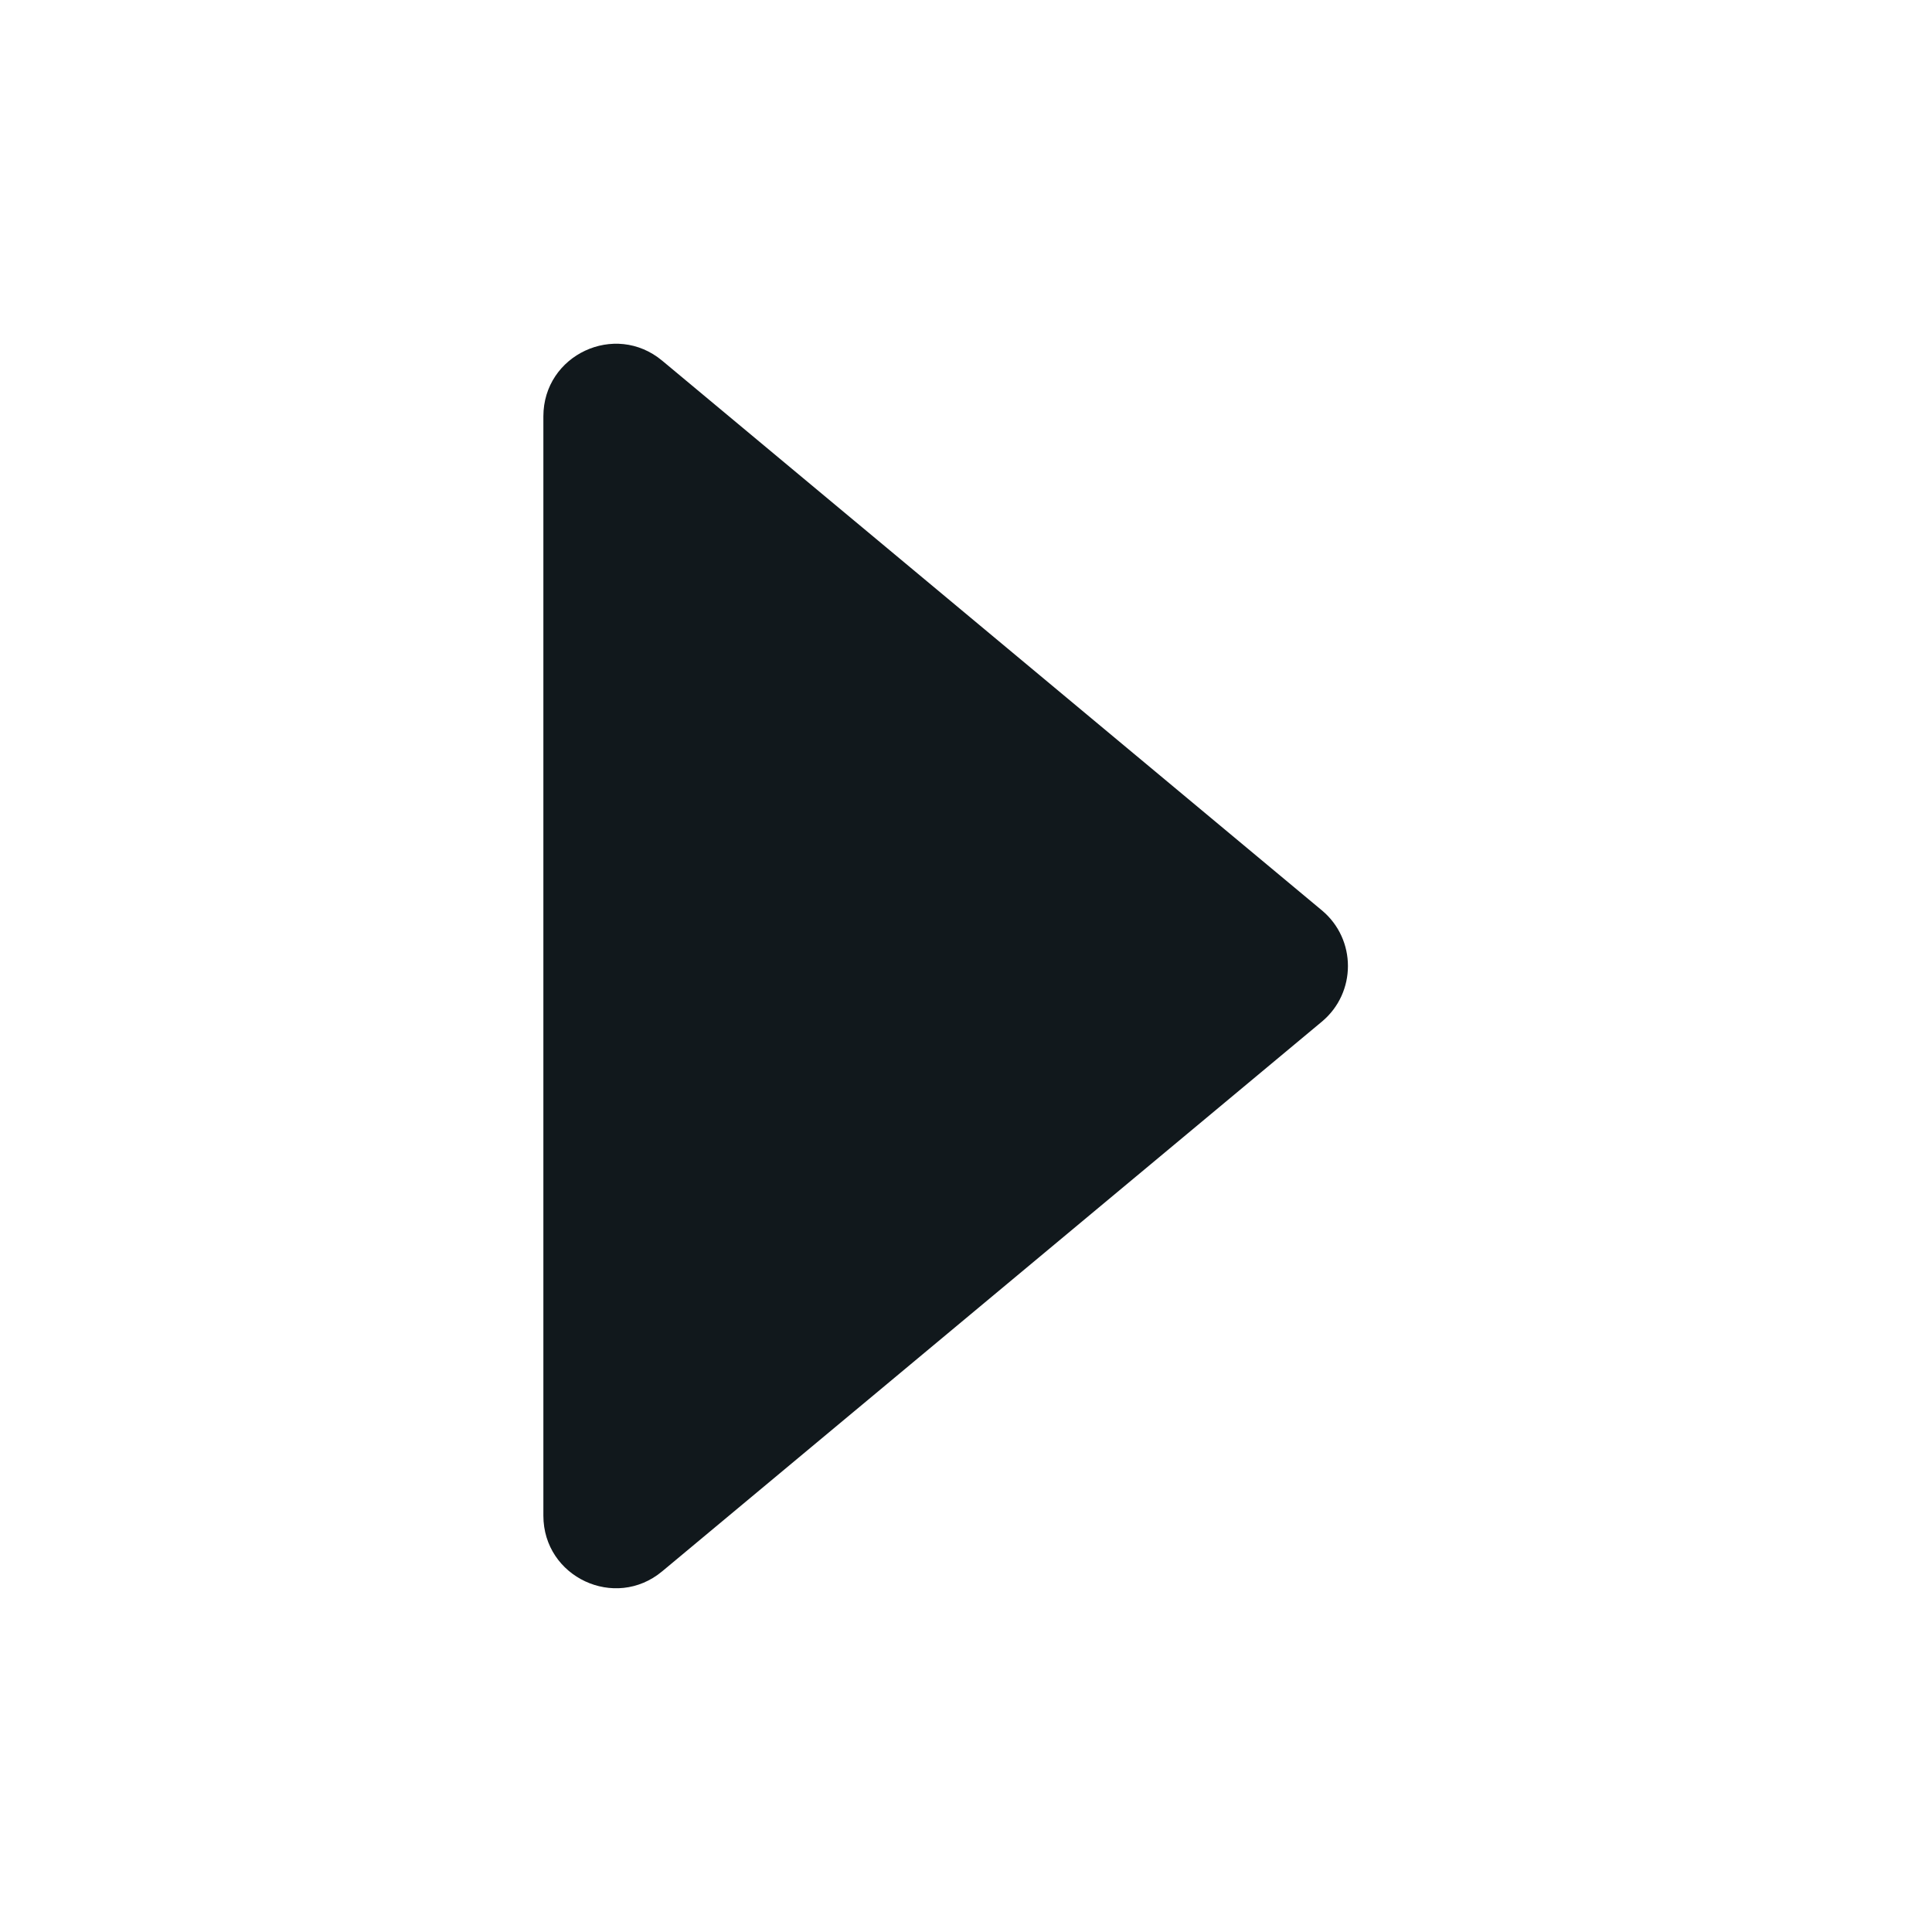
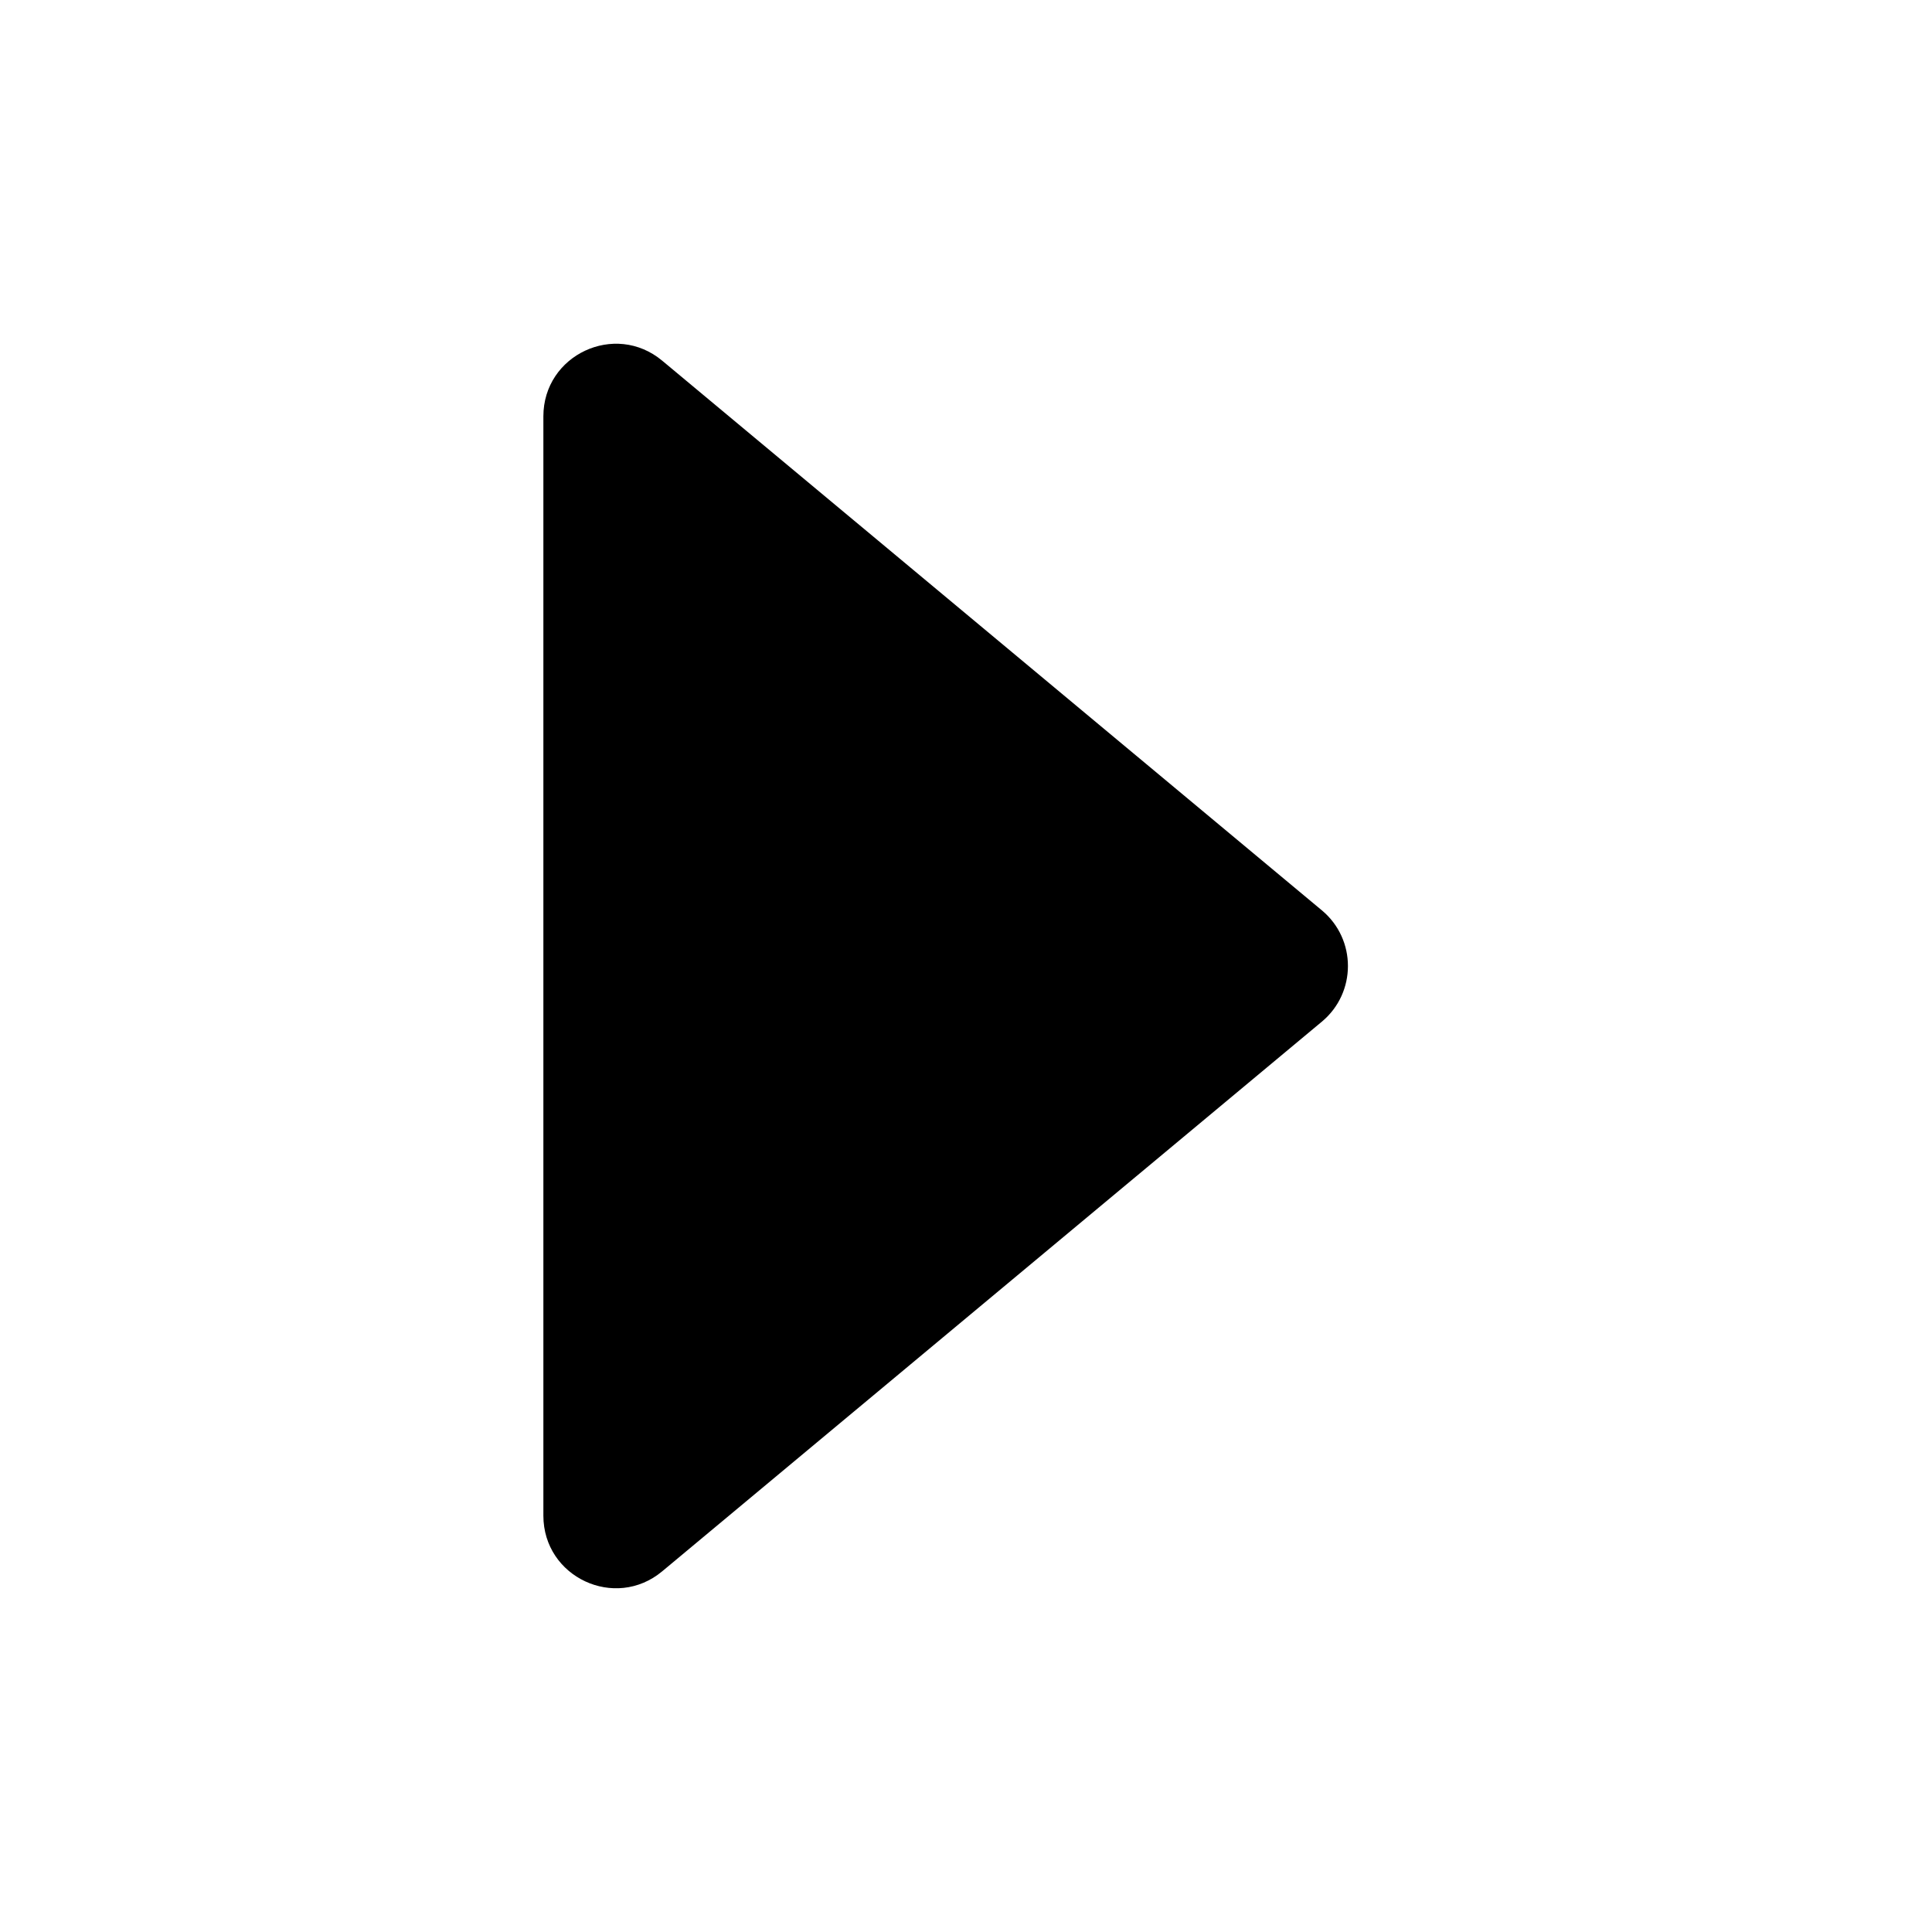
- <svg xmlns="http://www.w3.org/2000/svg" width="16" height="16" viewBox="0 0 16 16" fill="none">
-   <path d="M10.947 7.539L5.484 2.987C5.093 2.661 4.5 2.939 4.5 3.448L4.5 12.552C4.5 13.061 5.093 13.339 5.484 13.013L10.947 8.461C11.235 8.221 11.235 7.779 10.947 7.539Z" fill="#11181C" />
+ <svg xmlns="http://www.w3.org/2000/svg" width="16" height="16" viewBox="0 0 16 16">
+   <path d="M10.947 7.539L5.484 2.987C5.093 2.661 4.5 2.939 4.5 3.448L4.5 12.552C4.5 13.061 5.093 13.339 5.484 13.013L10.947 8.461C11.235 8.221 11.235 7.779 10.947 7.539Z" />
</svg>
